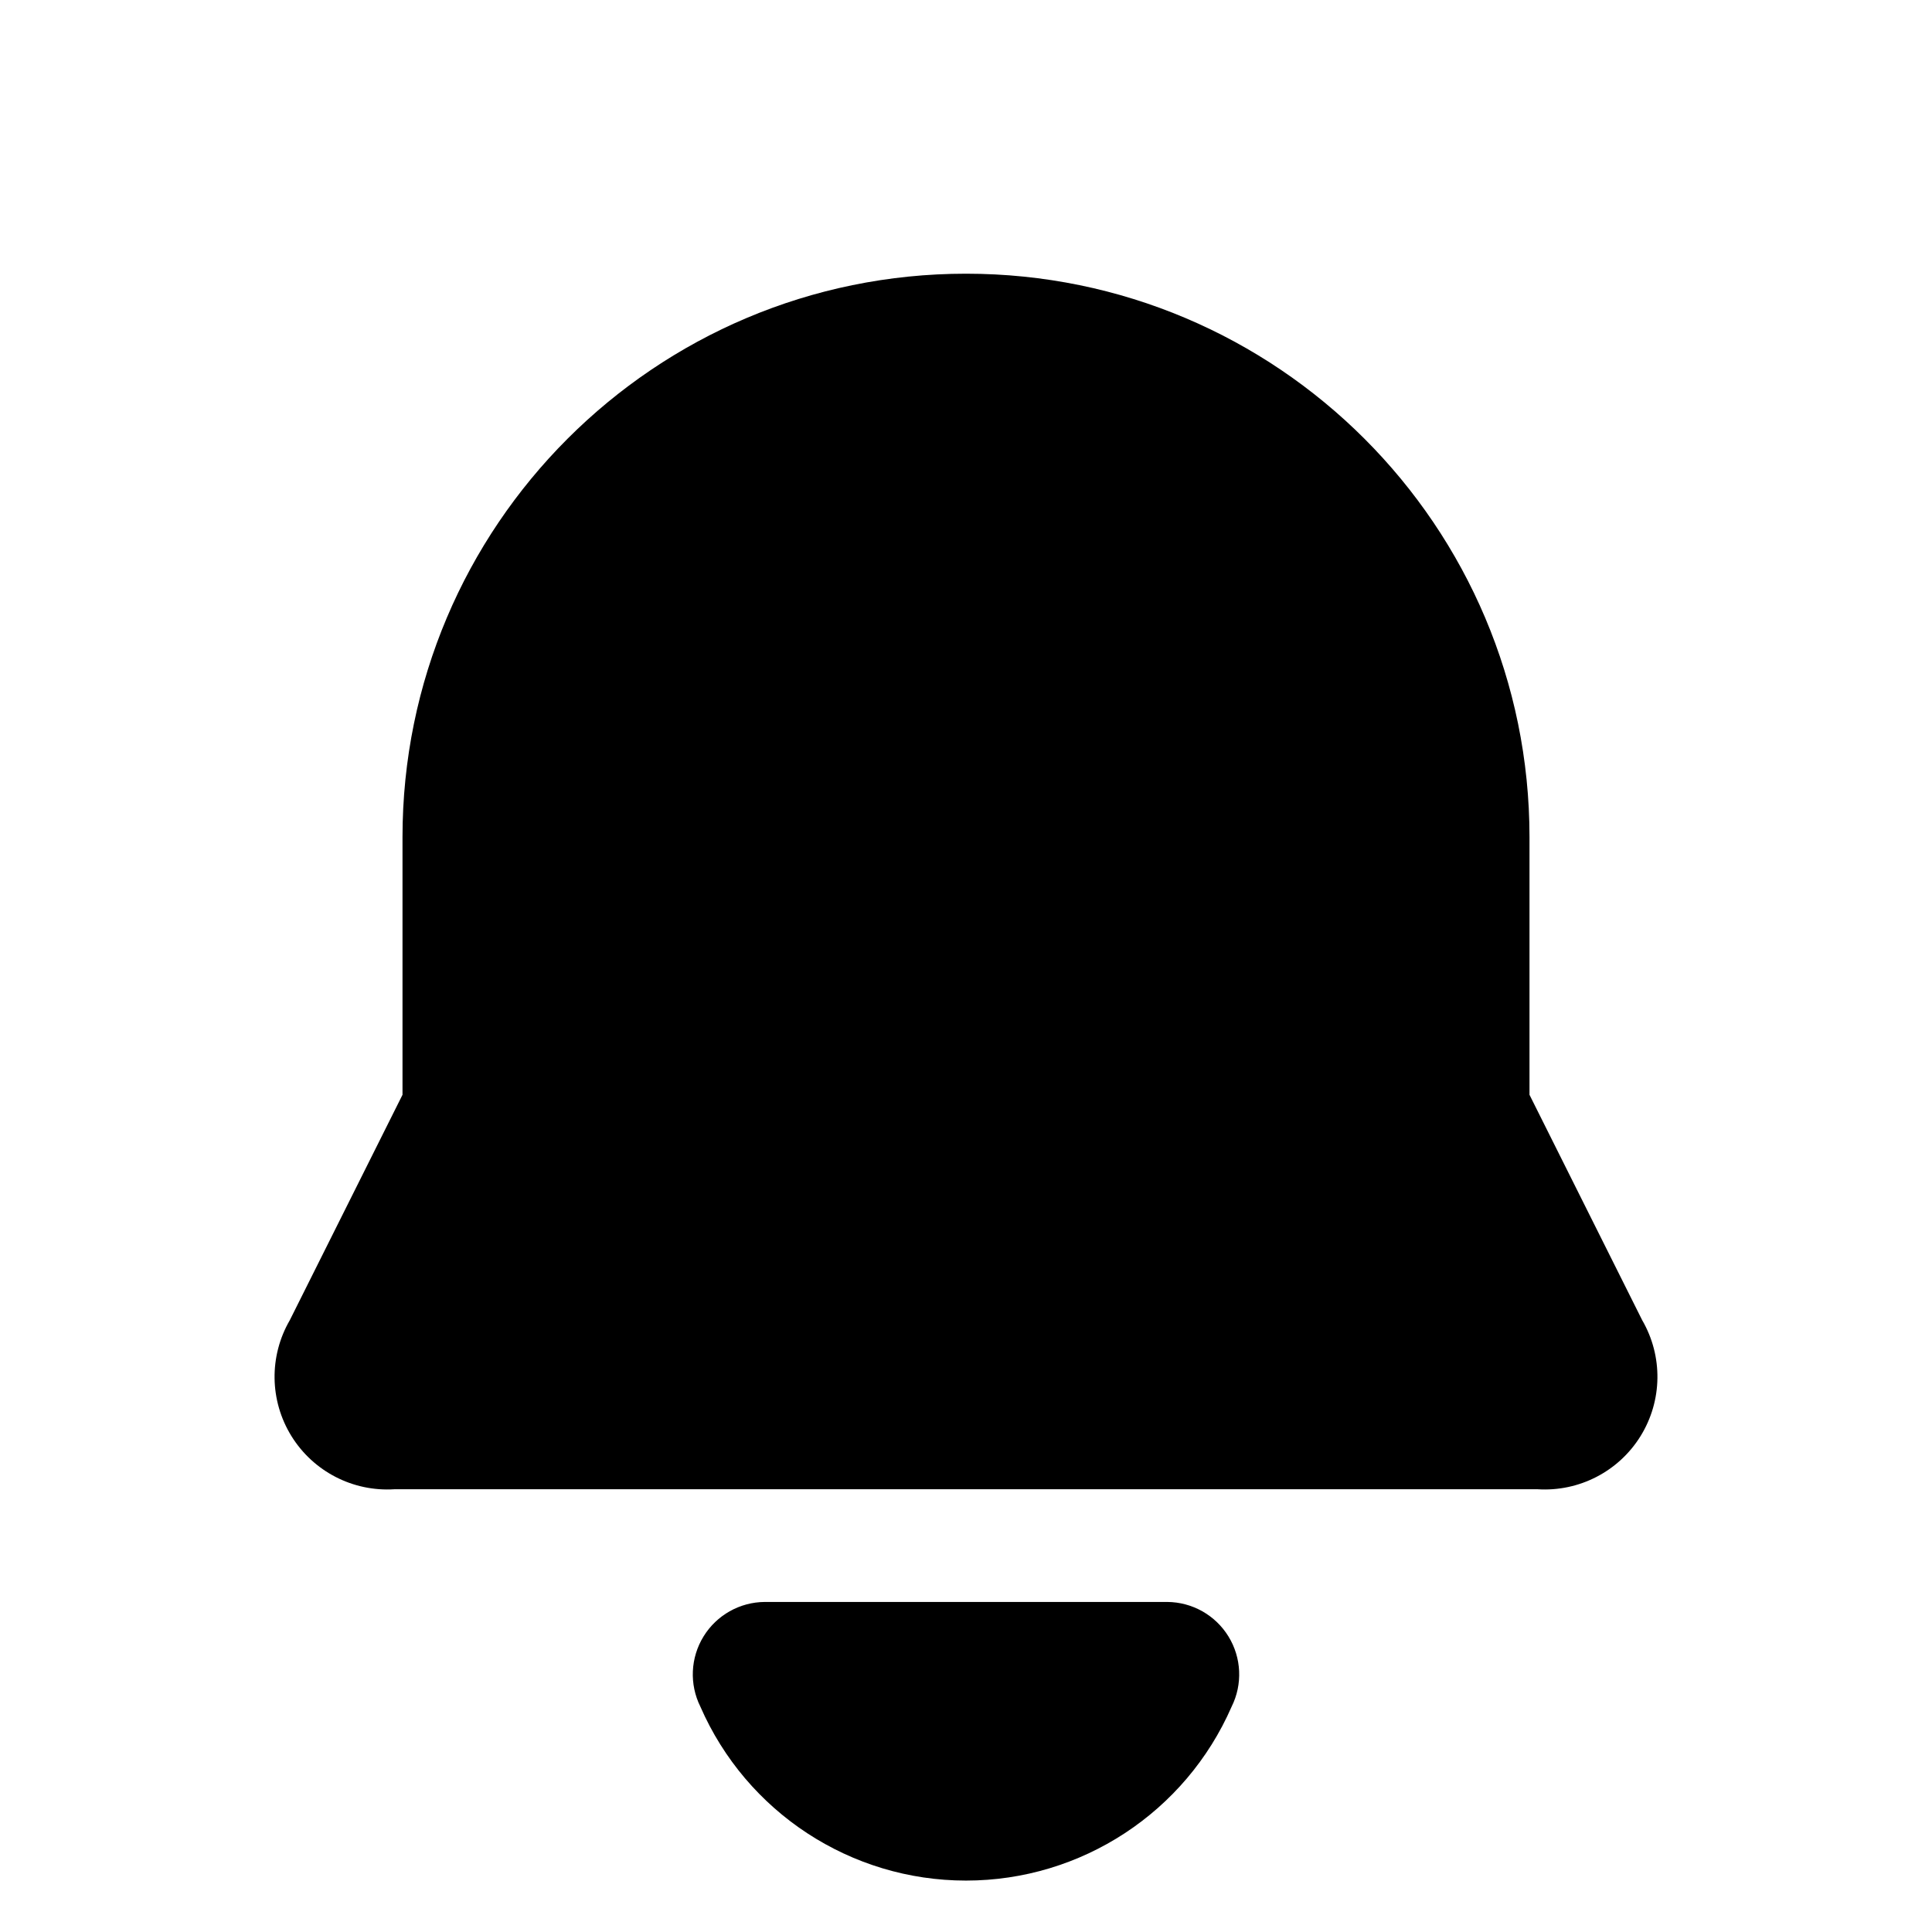
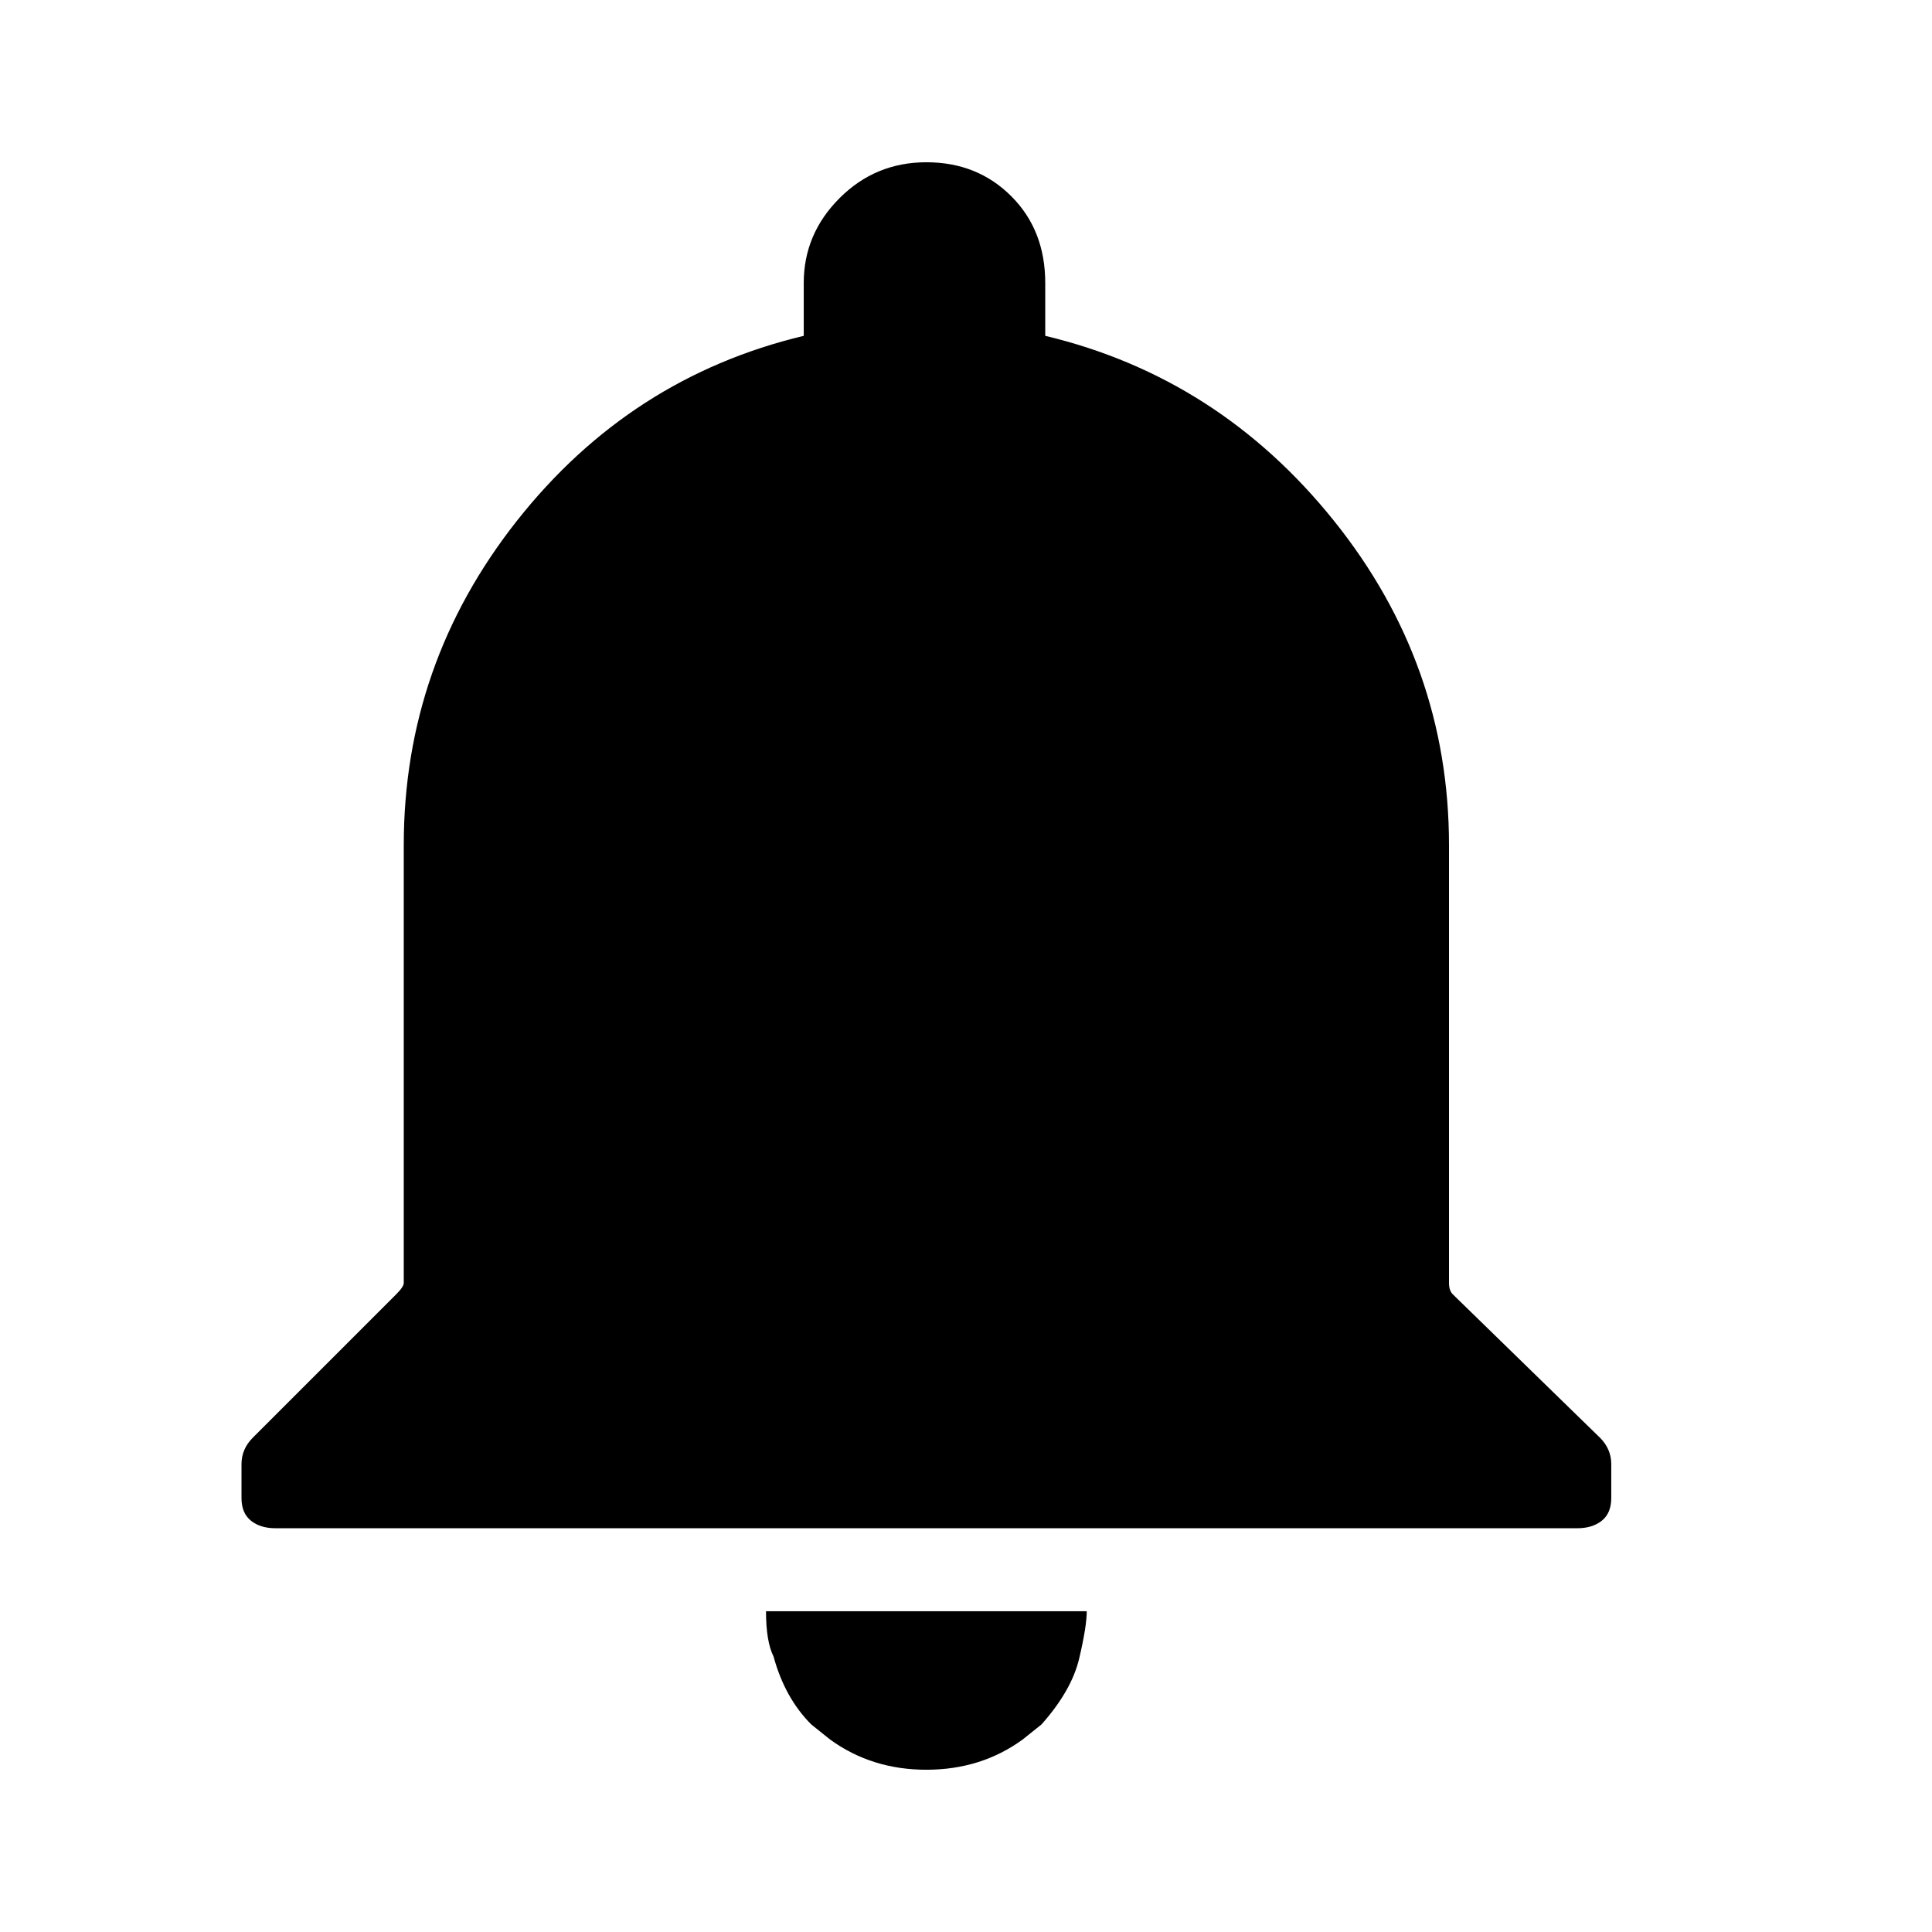
- <svg xmlns="http://www.w3.org/2000/svg" viewBox="0 0 24 24">
-   <g fill="currentColor">
-     <path d="M12 3.4a7 7 0 0 0-7 7v3.2l-1.4 2.8A1.4 1.4 0 0 0 4.9 18.5h14.2a1.4 1.4 0 0 0 1.3-2.1L19 13.6v-3.2a7 7 0 0 0-7-7Z" />
-     <path d="M9.5 19.9a.9.9 0 0 0-.8 1.3 3.6 3.6 0 0 0 6.6 0 .9.9 0 0 0-.8-1.3Z" />
+ <svg xmlns="http://www.w3.org/2000/svg" viewBox="0 0 512 512" fill="currentColor">
+   <g transform="translate(0,448)">
+     <path d="M385-105L424-67Q427-64 427-60L427-51Q427-47 424.500-45Q422-43 418-43L73-43Q69-43 66.500-45Q64-47 64-51L64-60Q64-64 67-67L105-105Q107-107 107-108L107-224Q107-272 137-310Q167-348 213-359L213-373Q213-386 222.500-395.500Q232-405 245.500-405Q259-405 268-396Q277-387 277-373L277-359Q323-348 353.500-310Q384-272 384-224L384-108Q384-106 385-105M203-21L288-21Q288-17 286-8.500Q284 0 276 9L271 13Q260 21 245.500 21Q231 21 220 13L215 9Q208 2 205-9Q203-13 203-21" fill-rule="nonzero" />
  </g>
</svg>
